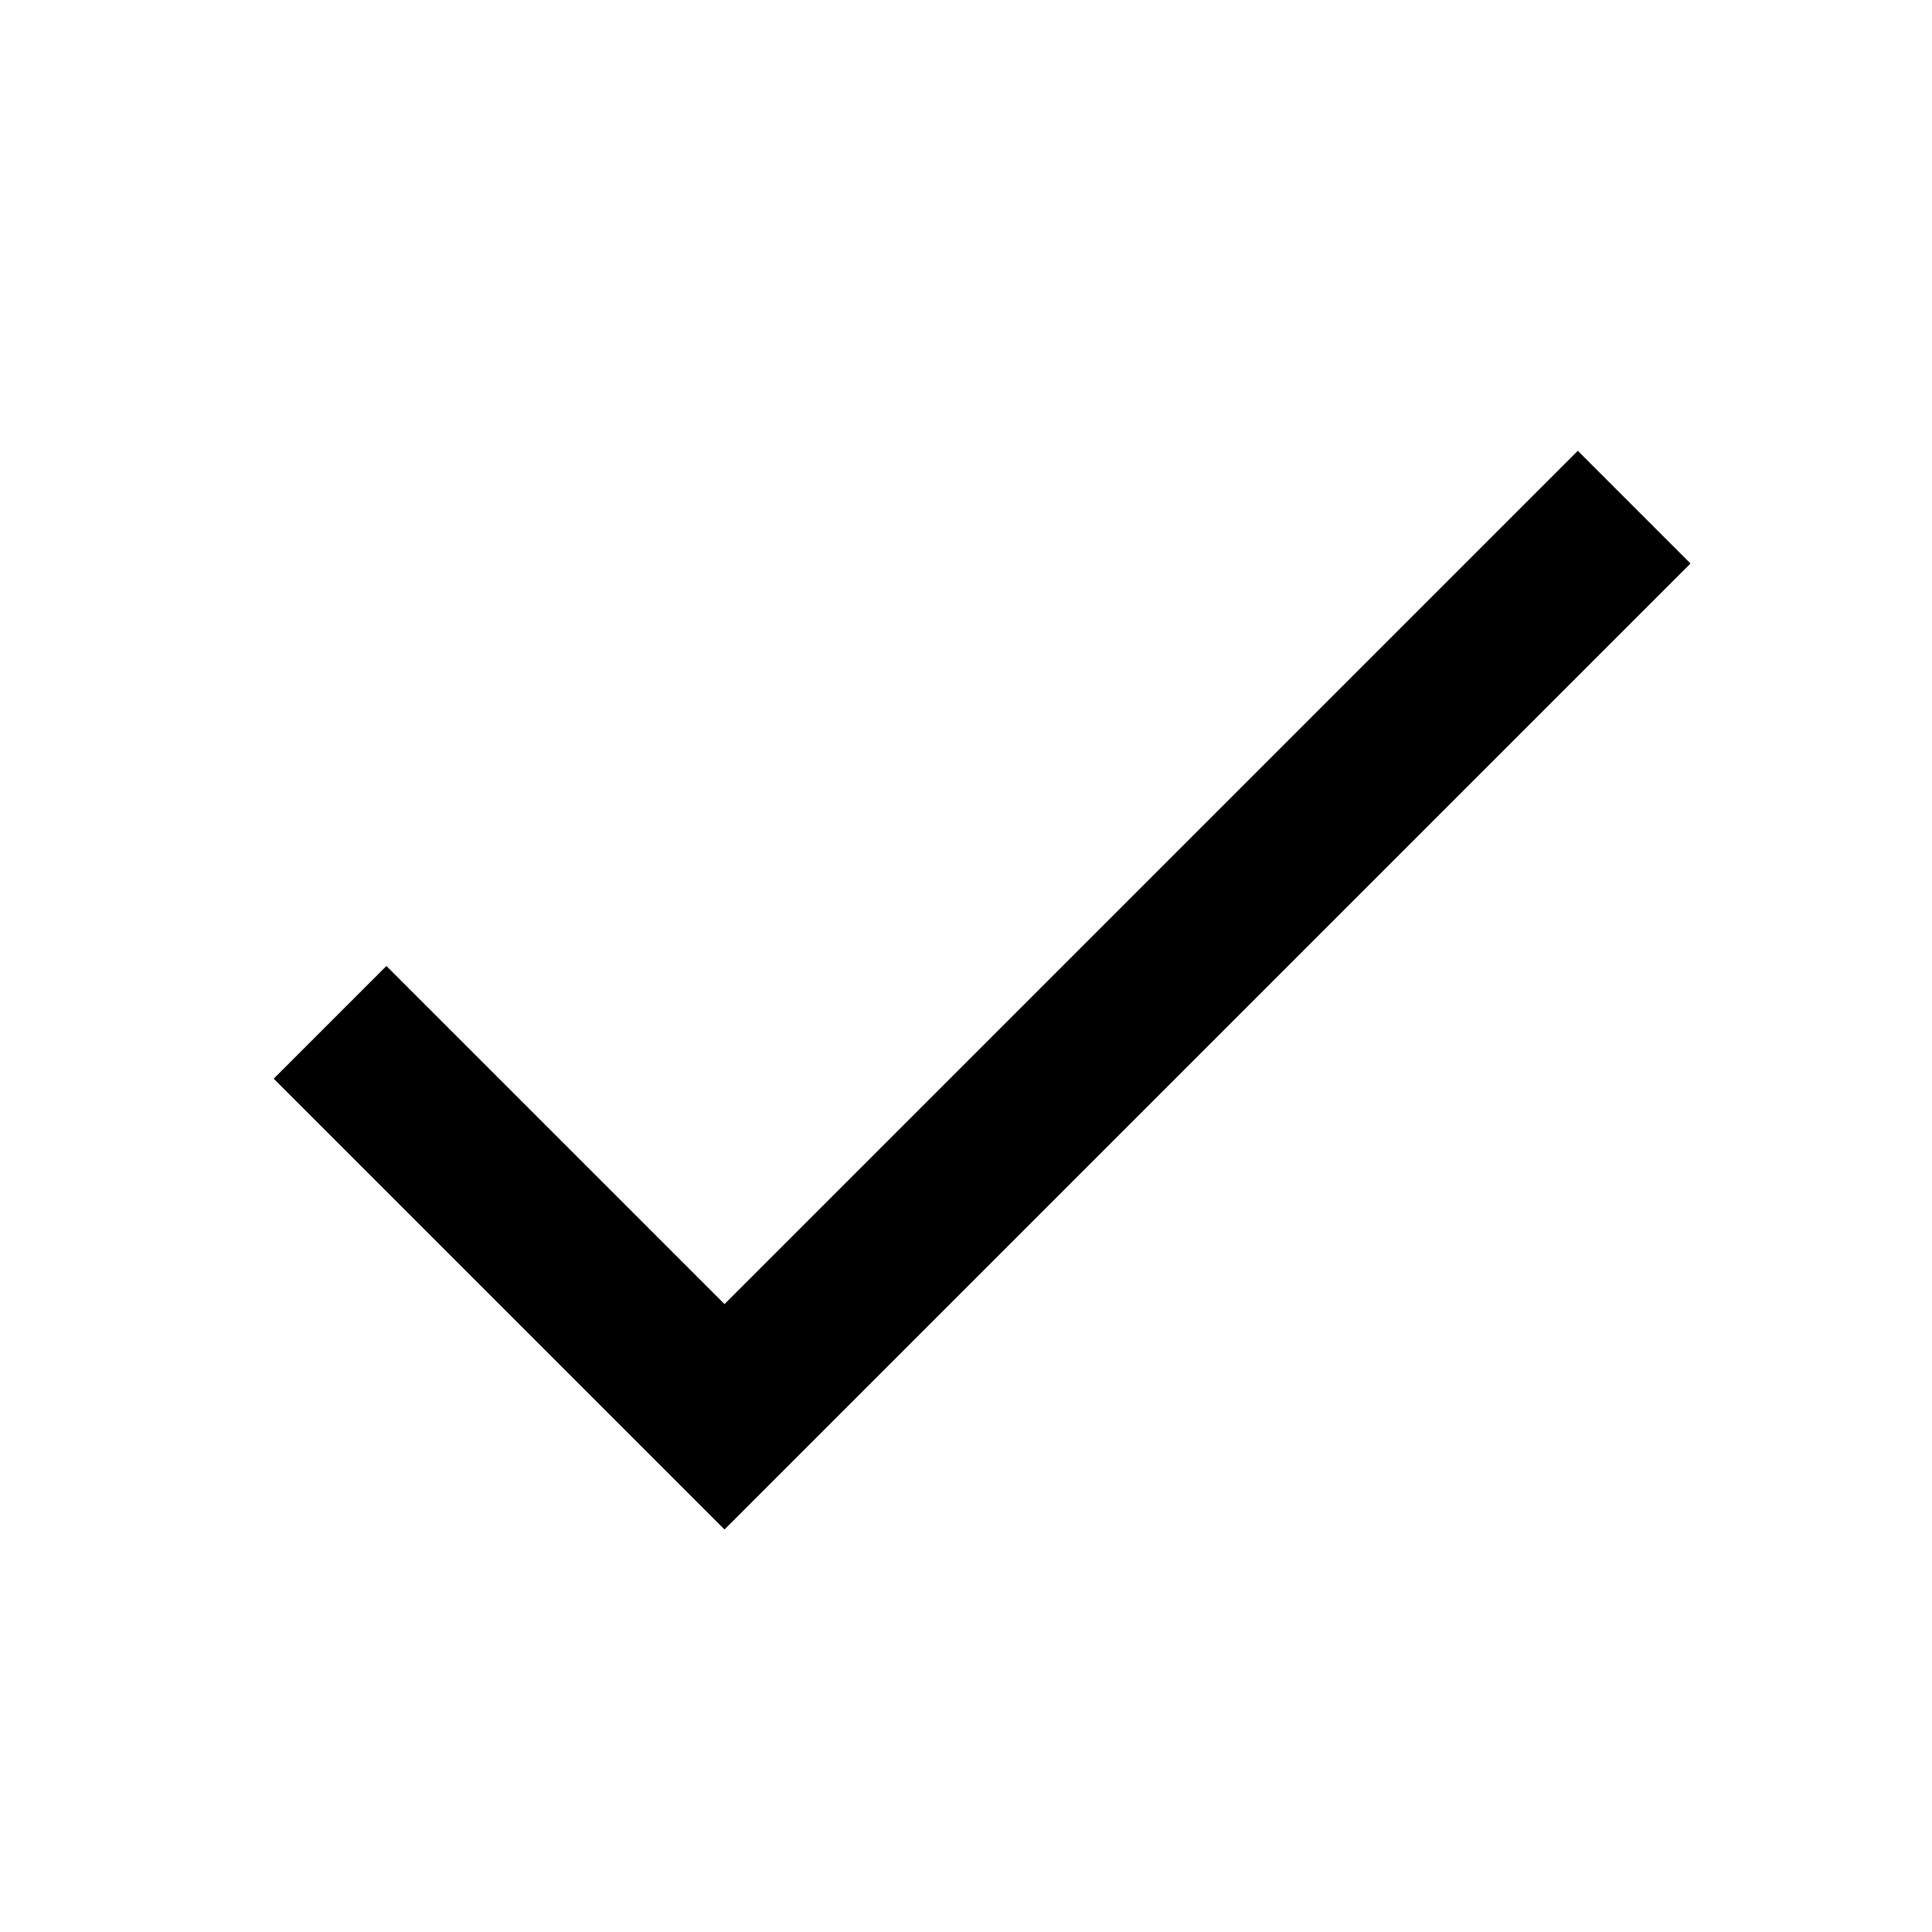
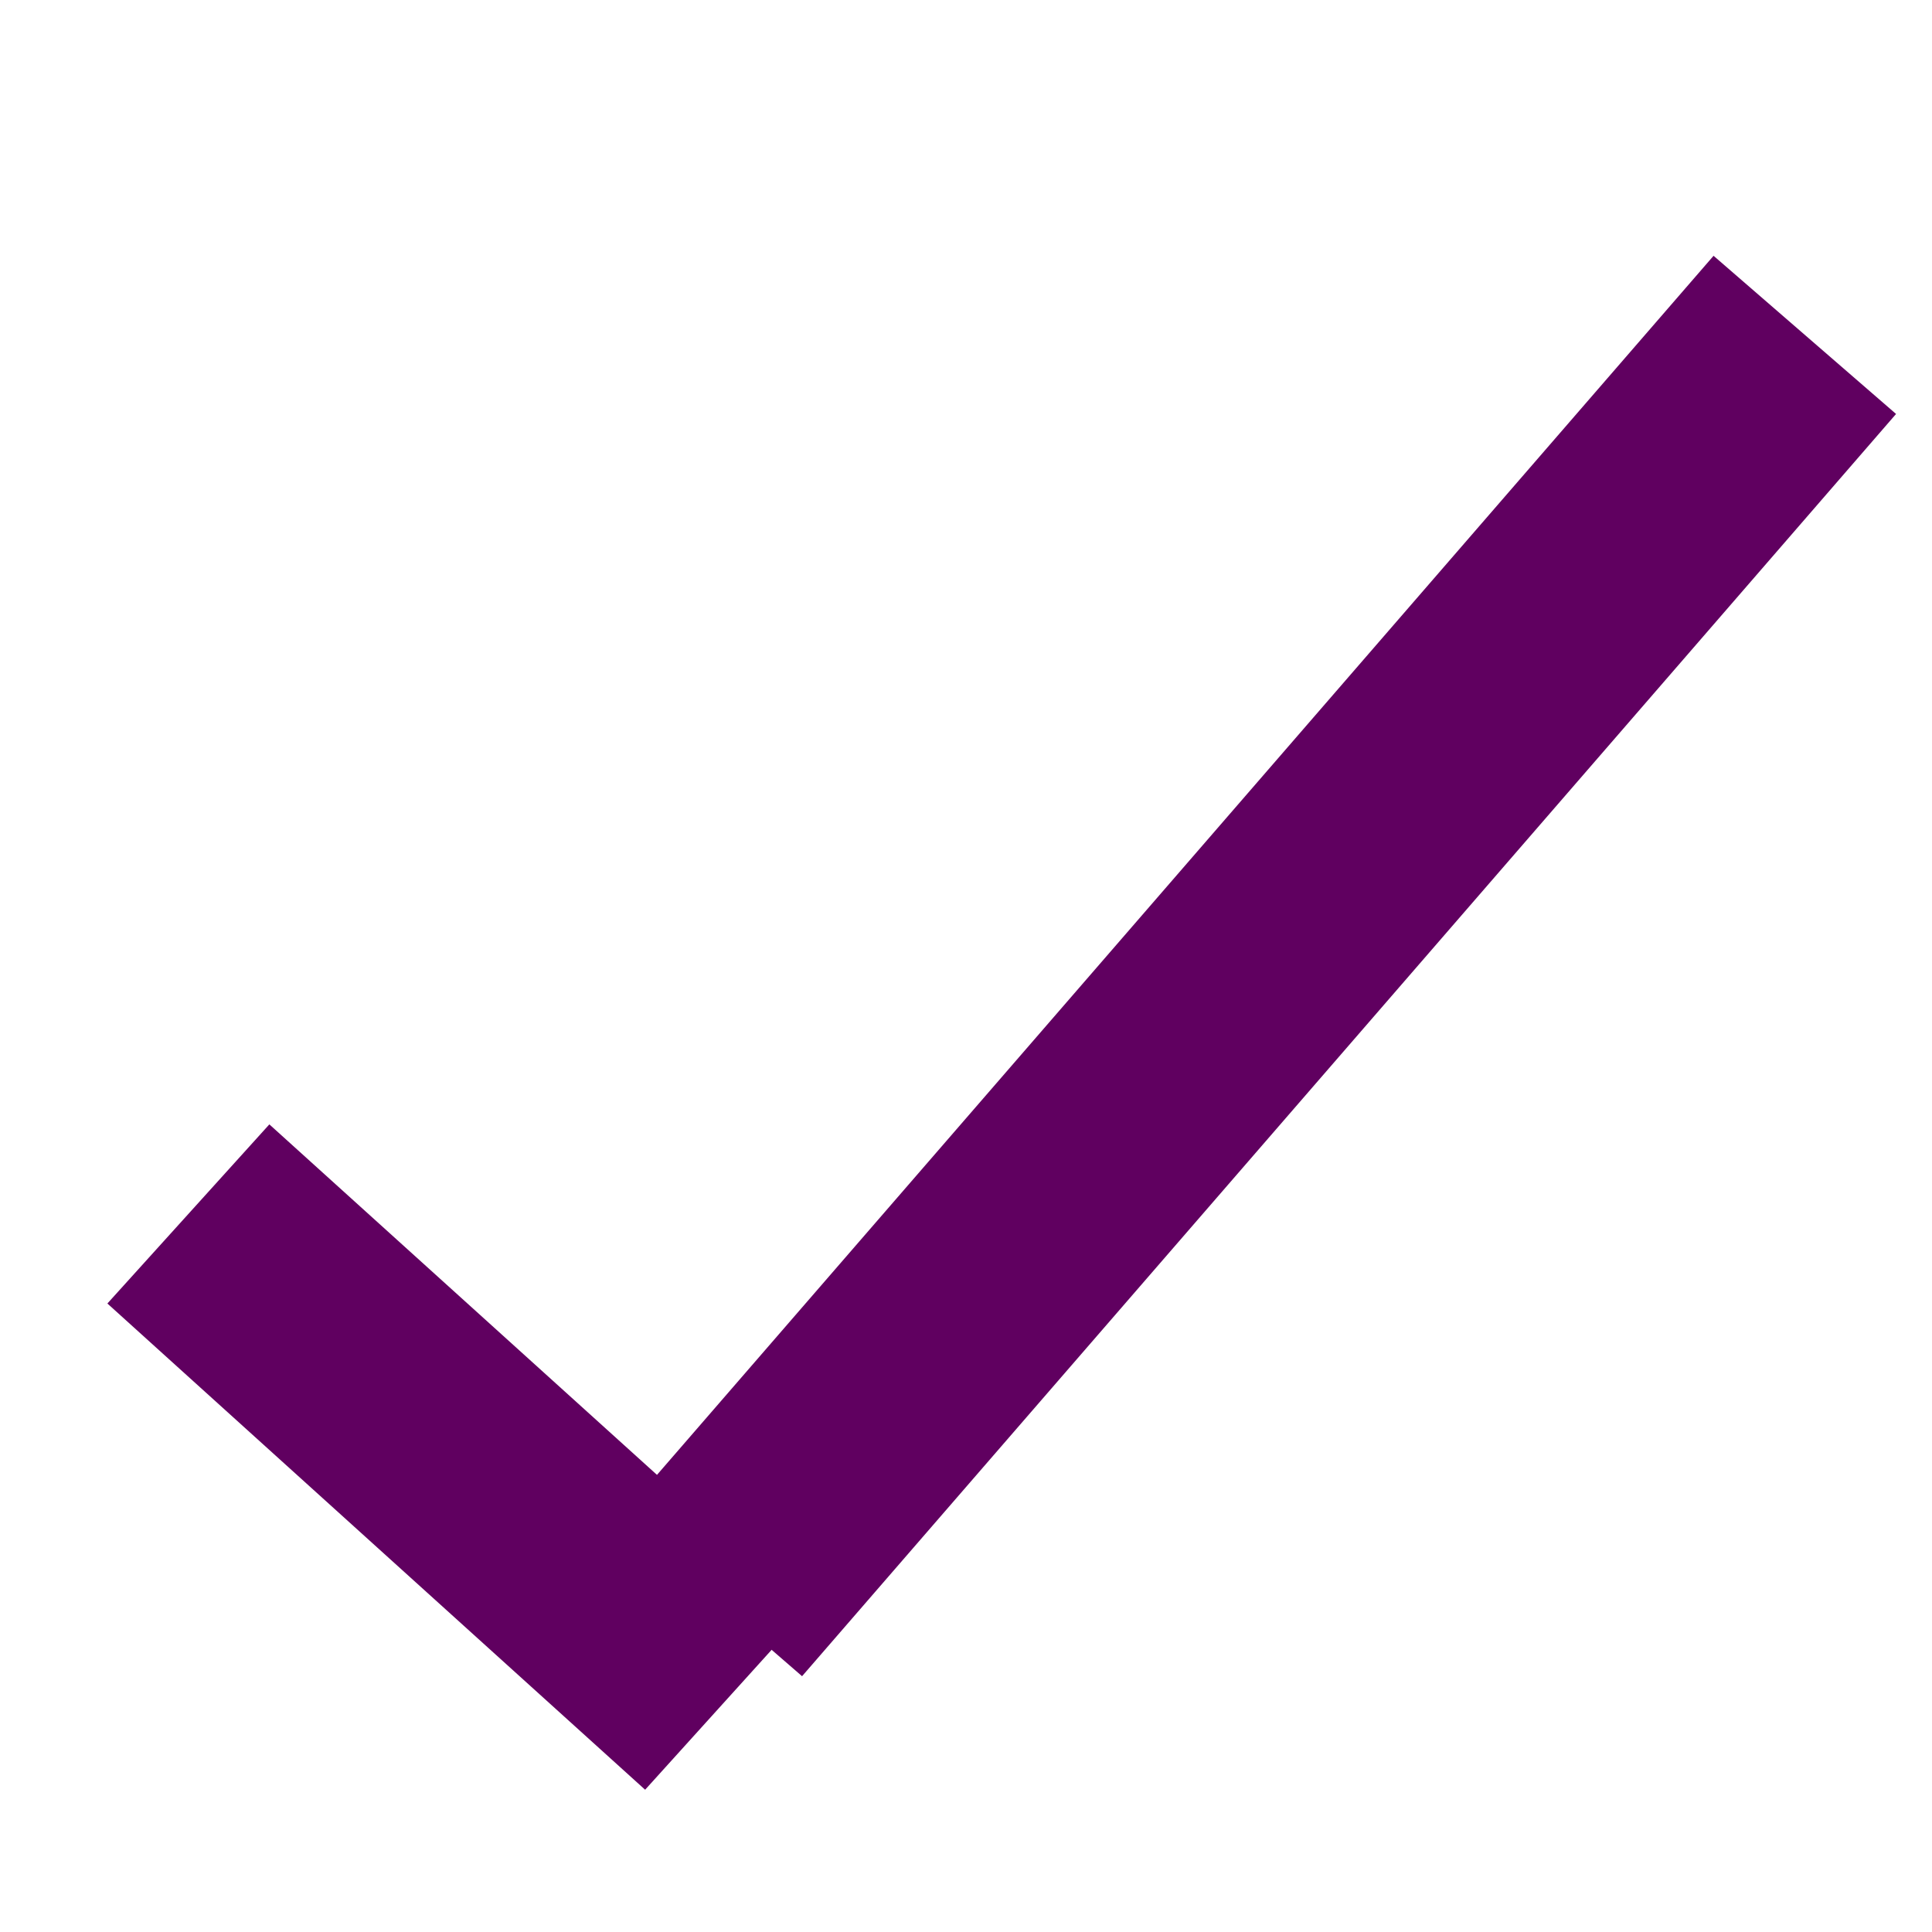
- <svg xmlns="http://www.w3.org/2000/svg" width="24" height="24" viewBox="0 0 24 24">
-   <path fill="none" d="M0 0h24v24H0V0z" />
-   <path d="M9 16.2L4.8 12l-1.4 1.4L9 19 21 7l-1.4-1.4L9 16.2z" />
+ <svg xmlns="http://www.w3.org/2000/svg" xmlns:xlink="http://www.w3.org/1999/xlink" width="24" height="24">
+   <defs>
+     <path d="M9.02 21.12l-6.68-6.04" id="a" />
+     <path d="M22.42 4.16L8.83 19.84" id="b" />
+   </defs>
+   <use xlink:href="#a" fill-opacity="0" stroke="#600060" stroke-width="3" />
+   <use xlink:href="#b" fill-opacity="0" stroke="#600060" stroke-width="3" stroke-opacity="1" />
</svg>
